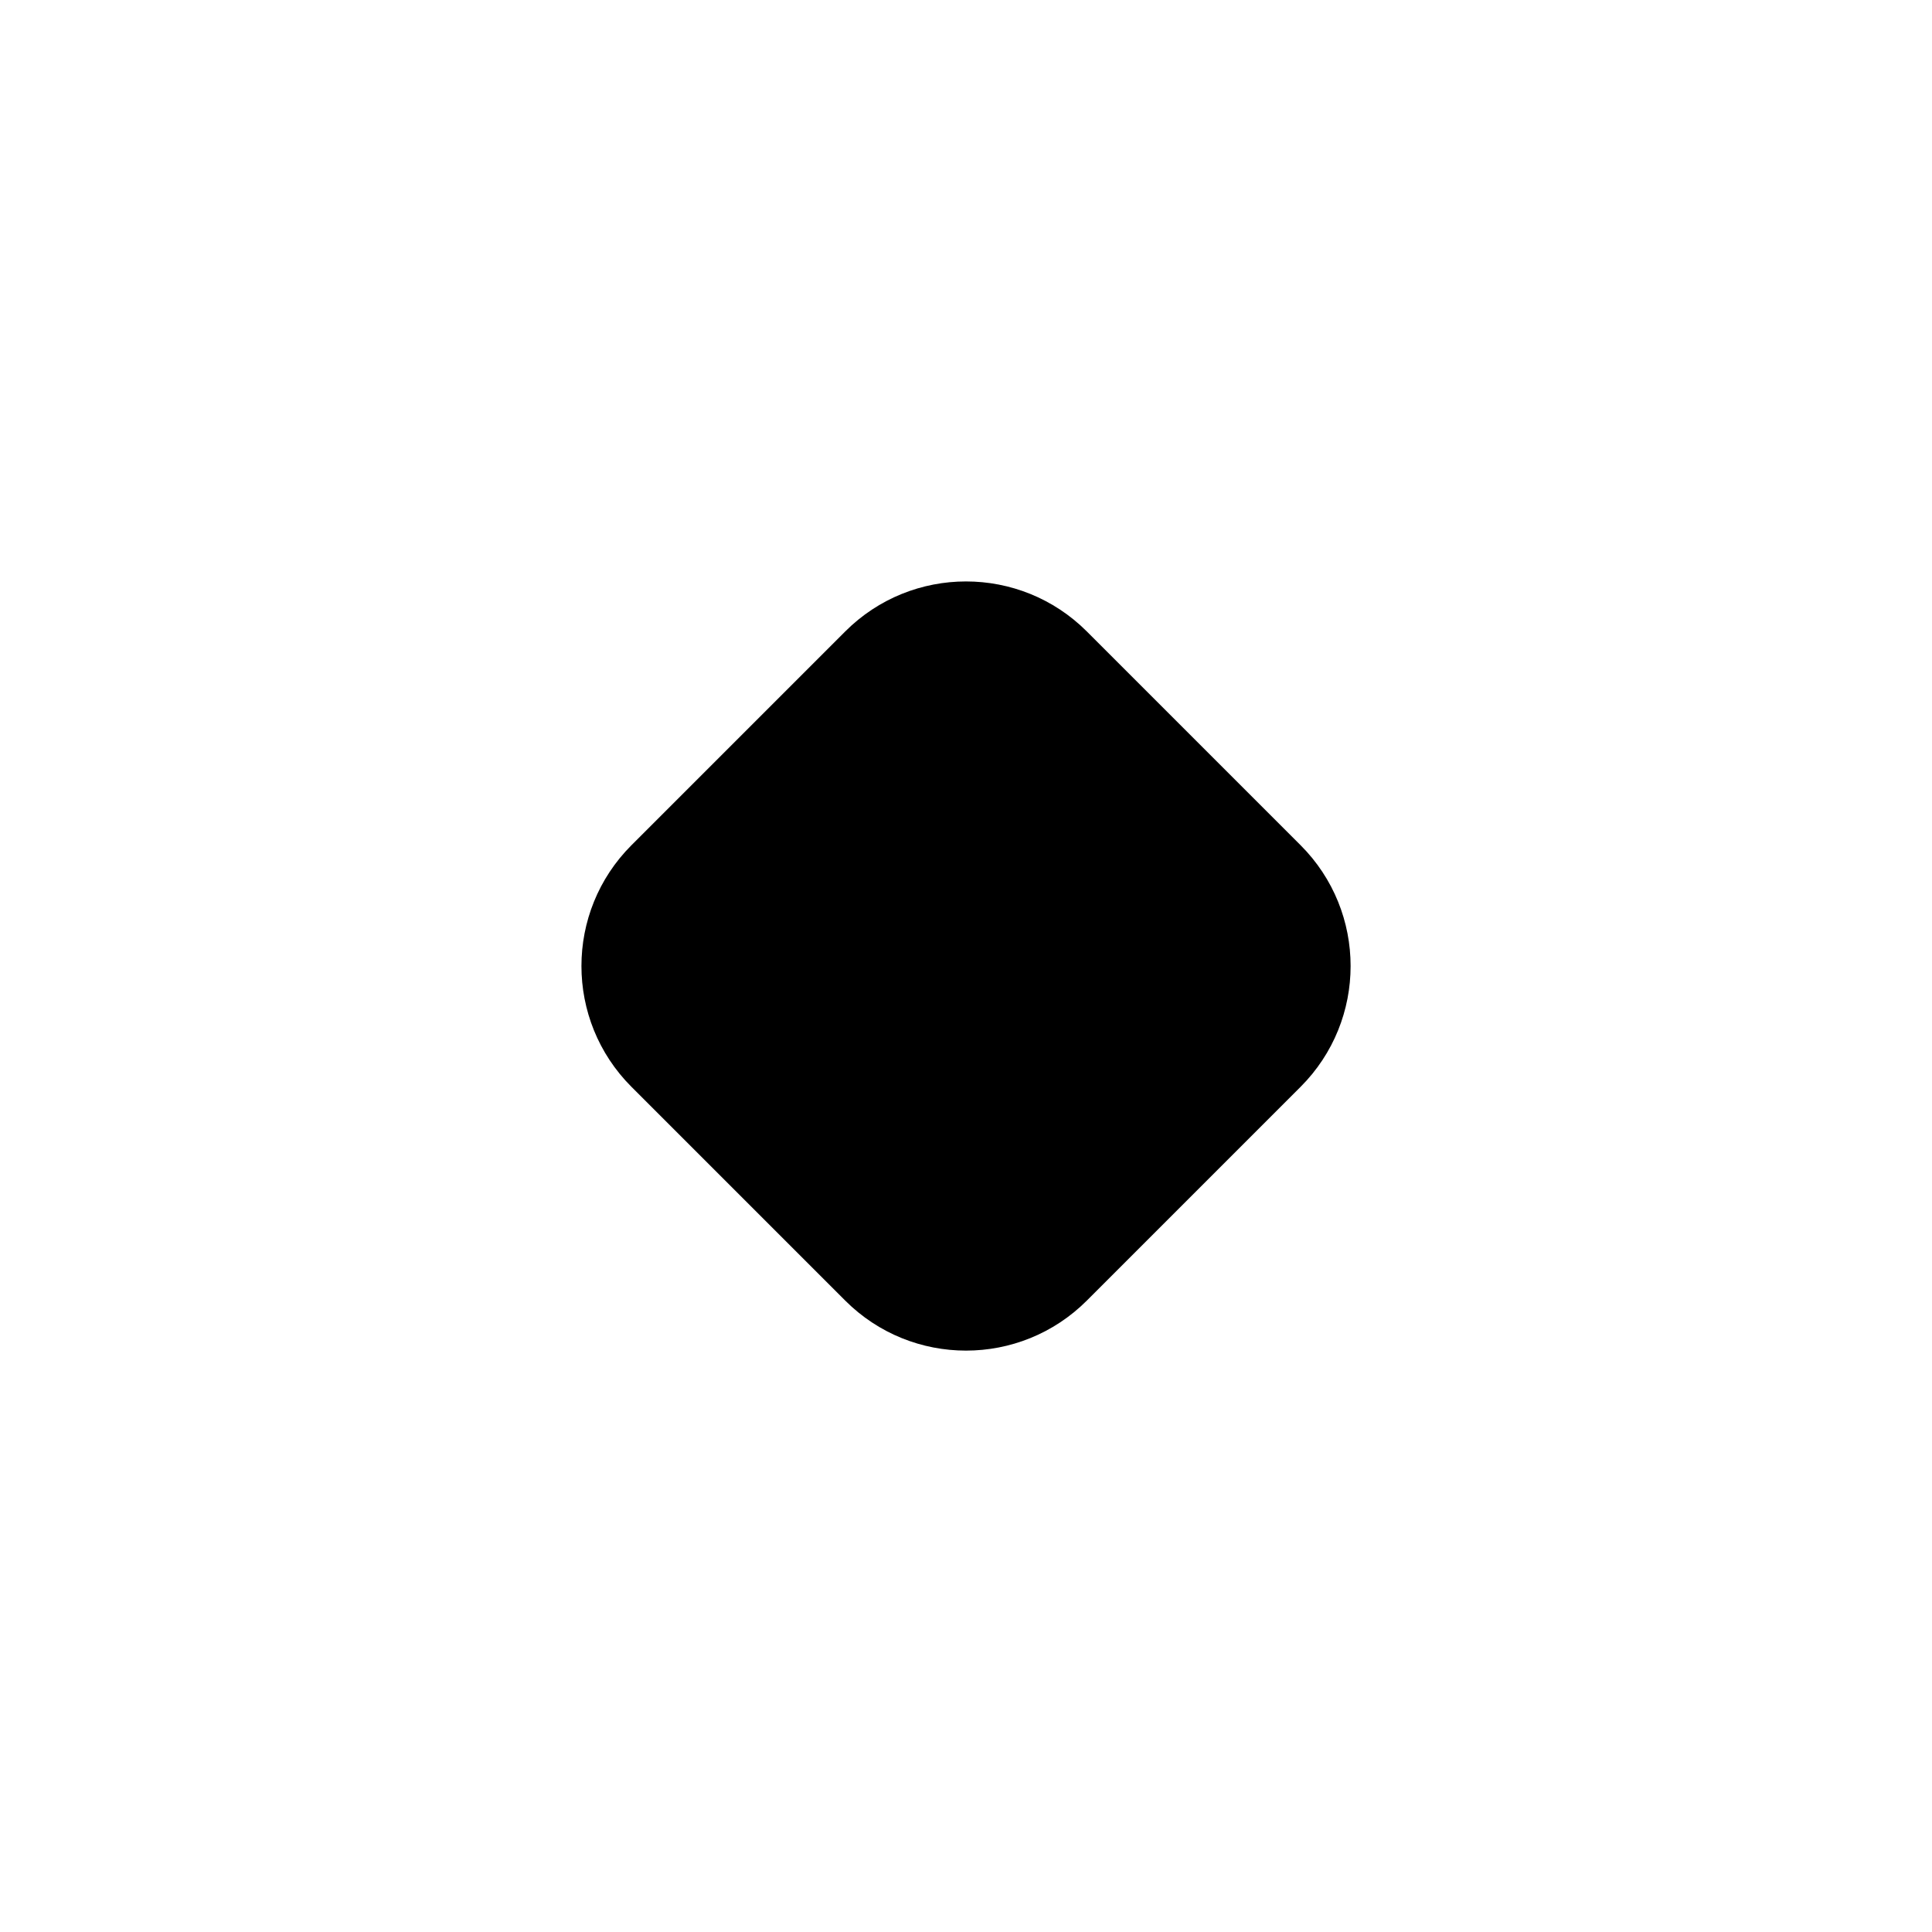
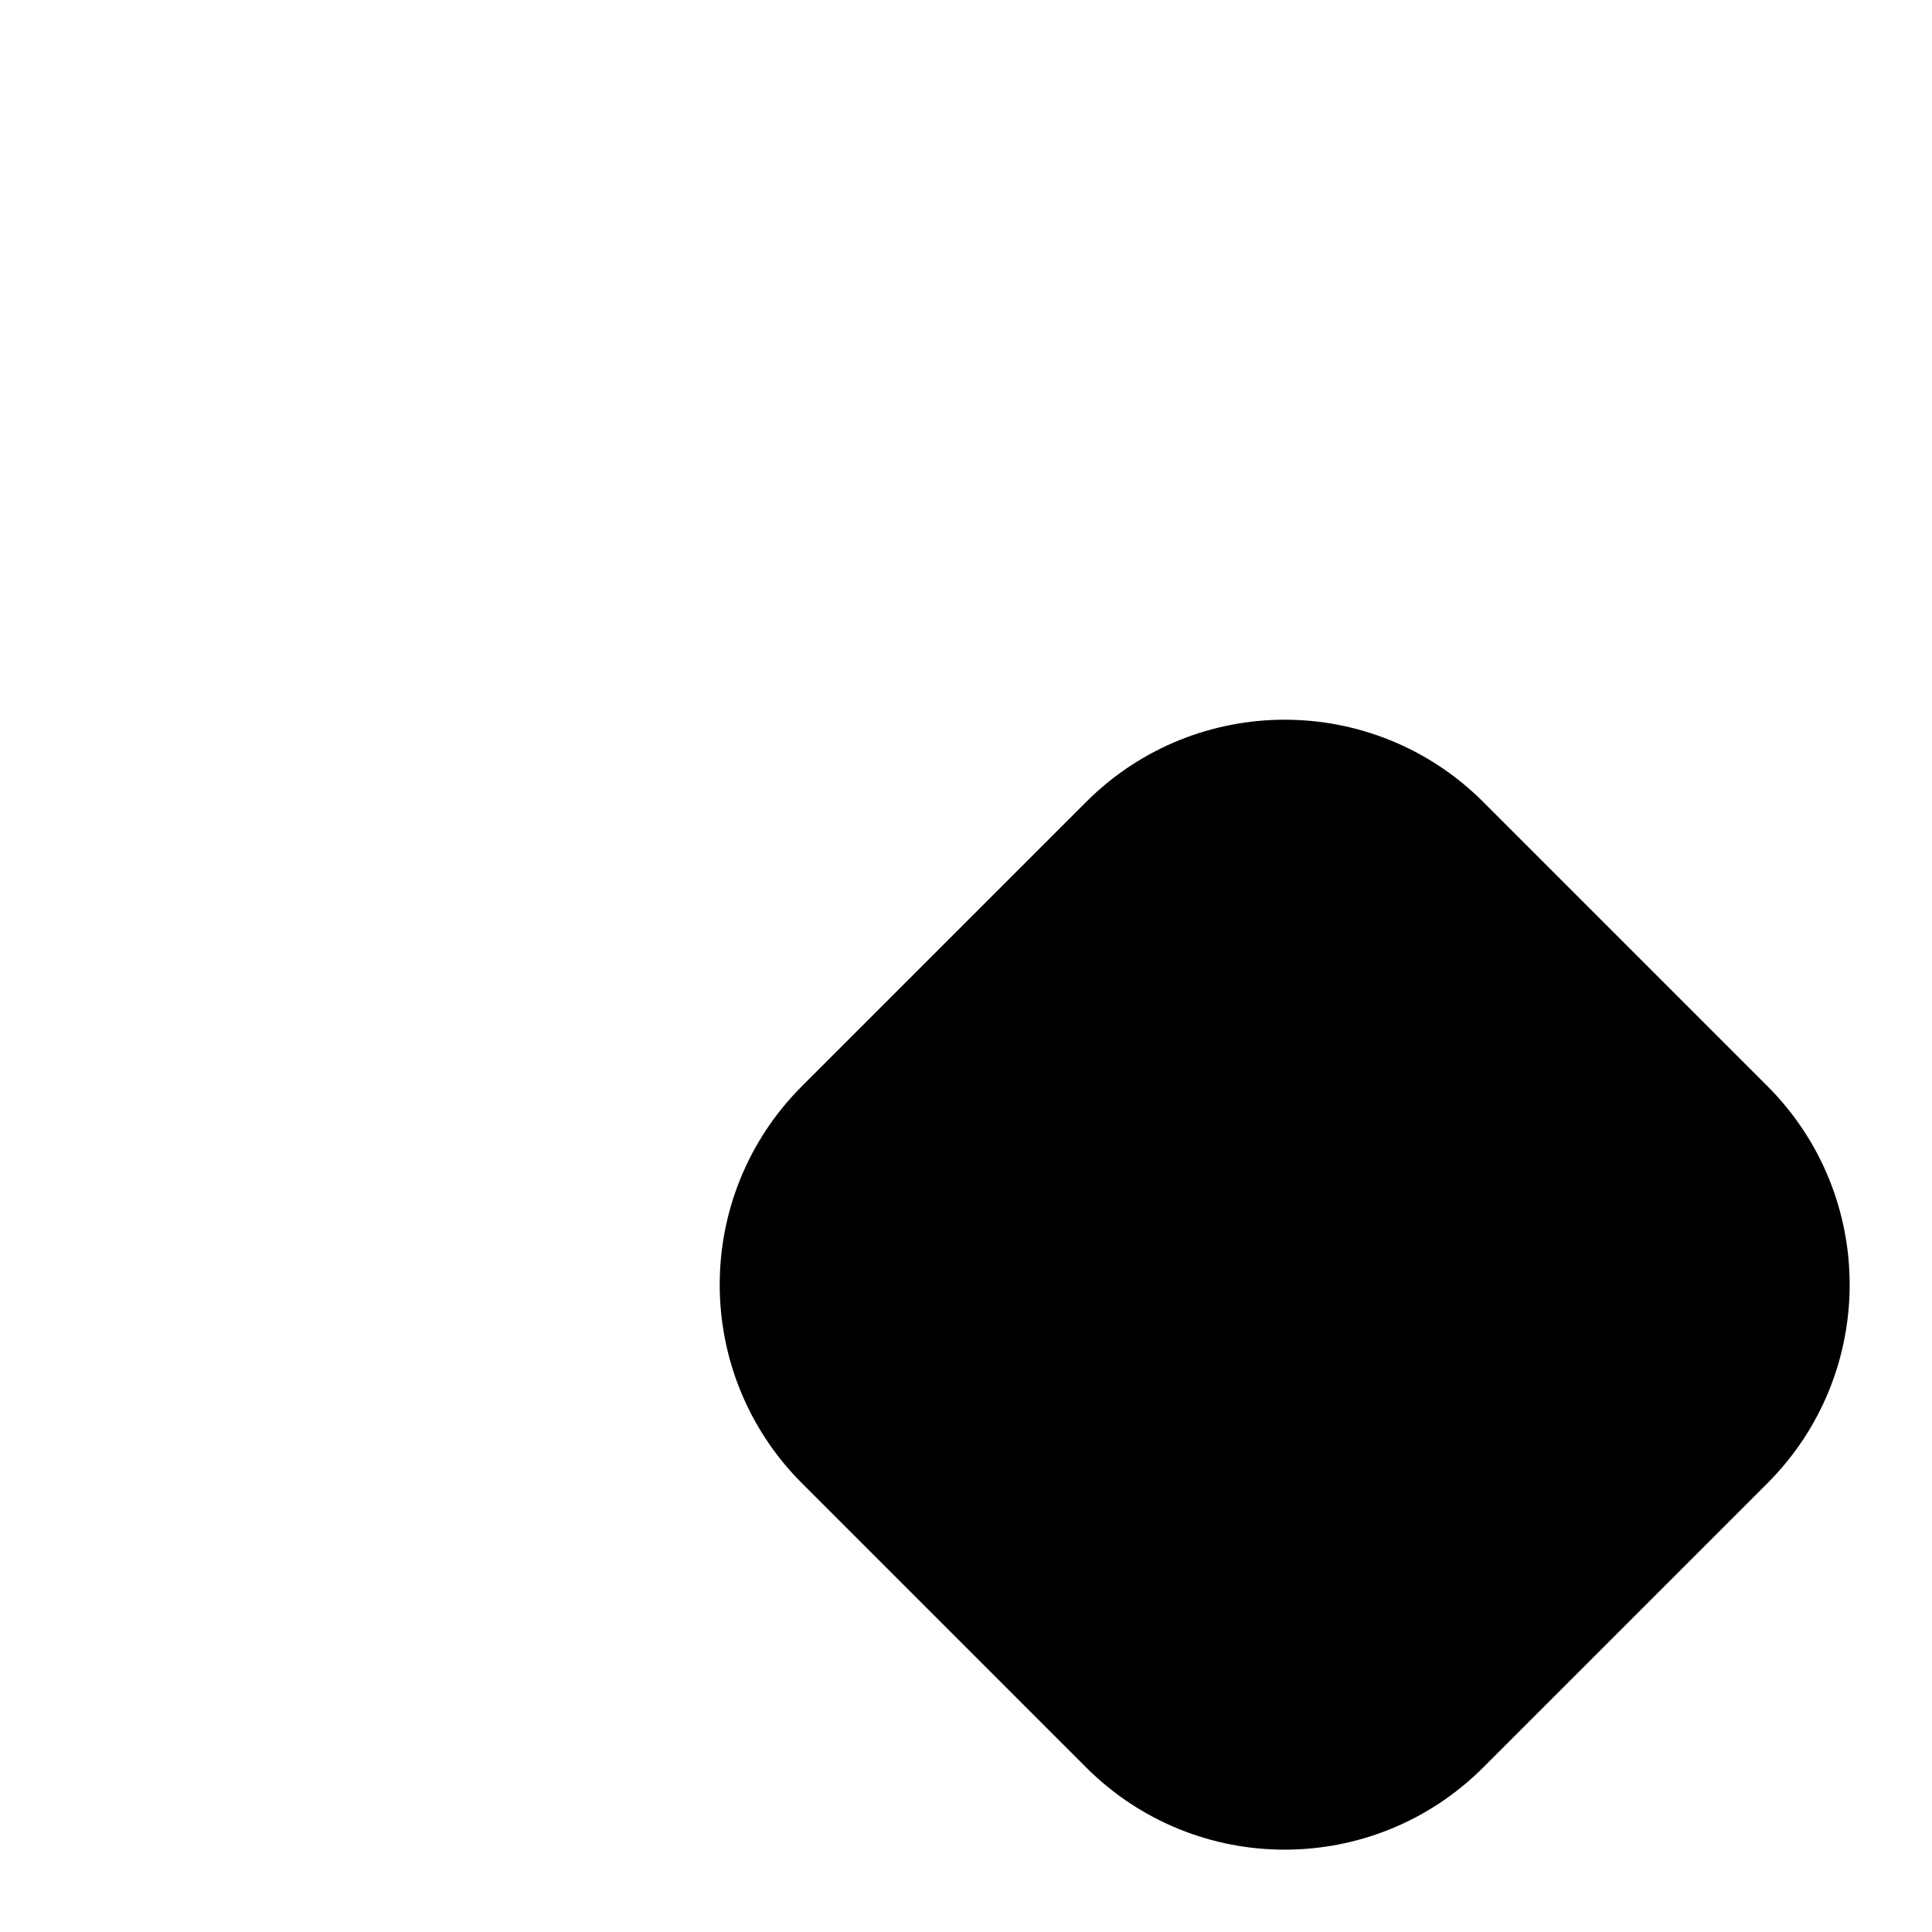
- <svg xmlns="http://www.w3.org/2000/svg" height="24" width="24" id="svg2" version="1.1">
-   <defs id="defs8" />
-   <rect x="12.971" y="-4" width="8" height="8" style="fill:#000000;fill-opacity:1;stroke:none;stroke-width:1" id="rect4" ry="2.123" transform="matrix(0.7071068,0.7071068,-0.7071068,0.7071068,0,0)" />
+ <svg xmlns="http://www.w3.org/2000/svg">
+   <rect x="12.971" y="-4" width="8" height="8" style="fill:#000000;fill-opacity:1;stroke:#000000;stroke-width:1" id="rect4" ry="2.123" transform="matrix(0.7071068,0.7071068,-0.7071068,0.7071068,0,0)" />
</svg>
